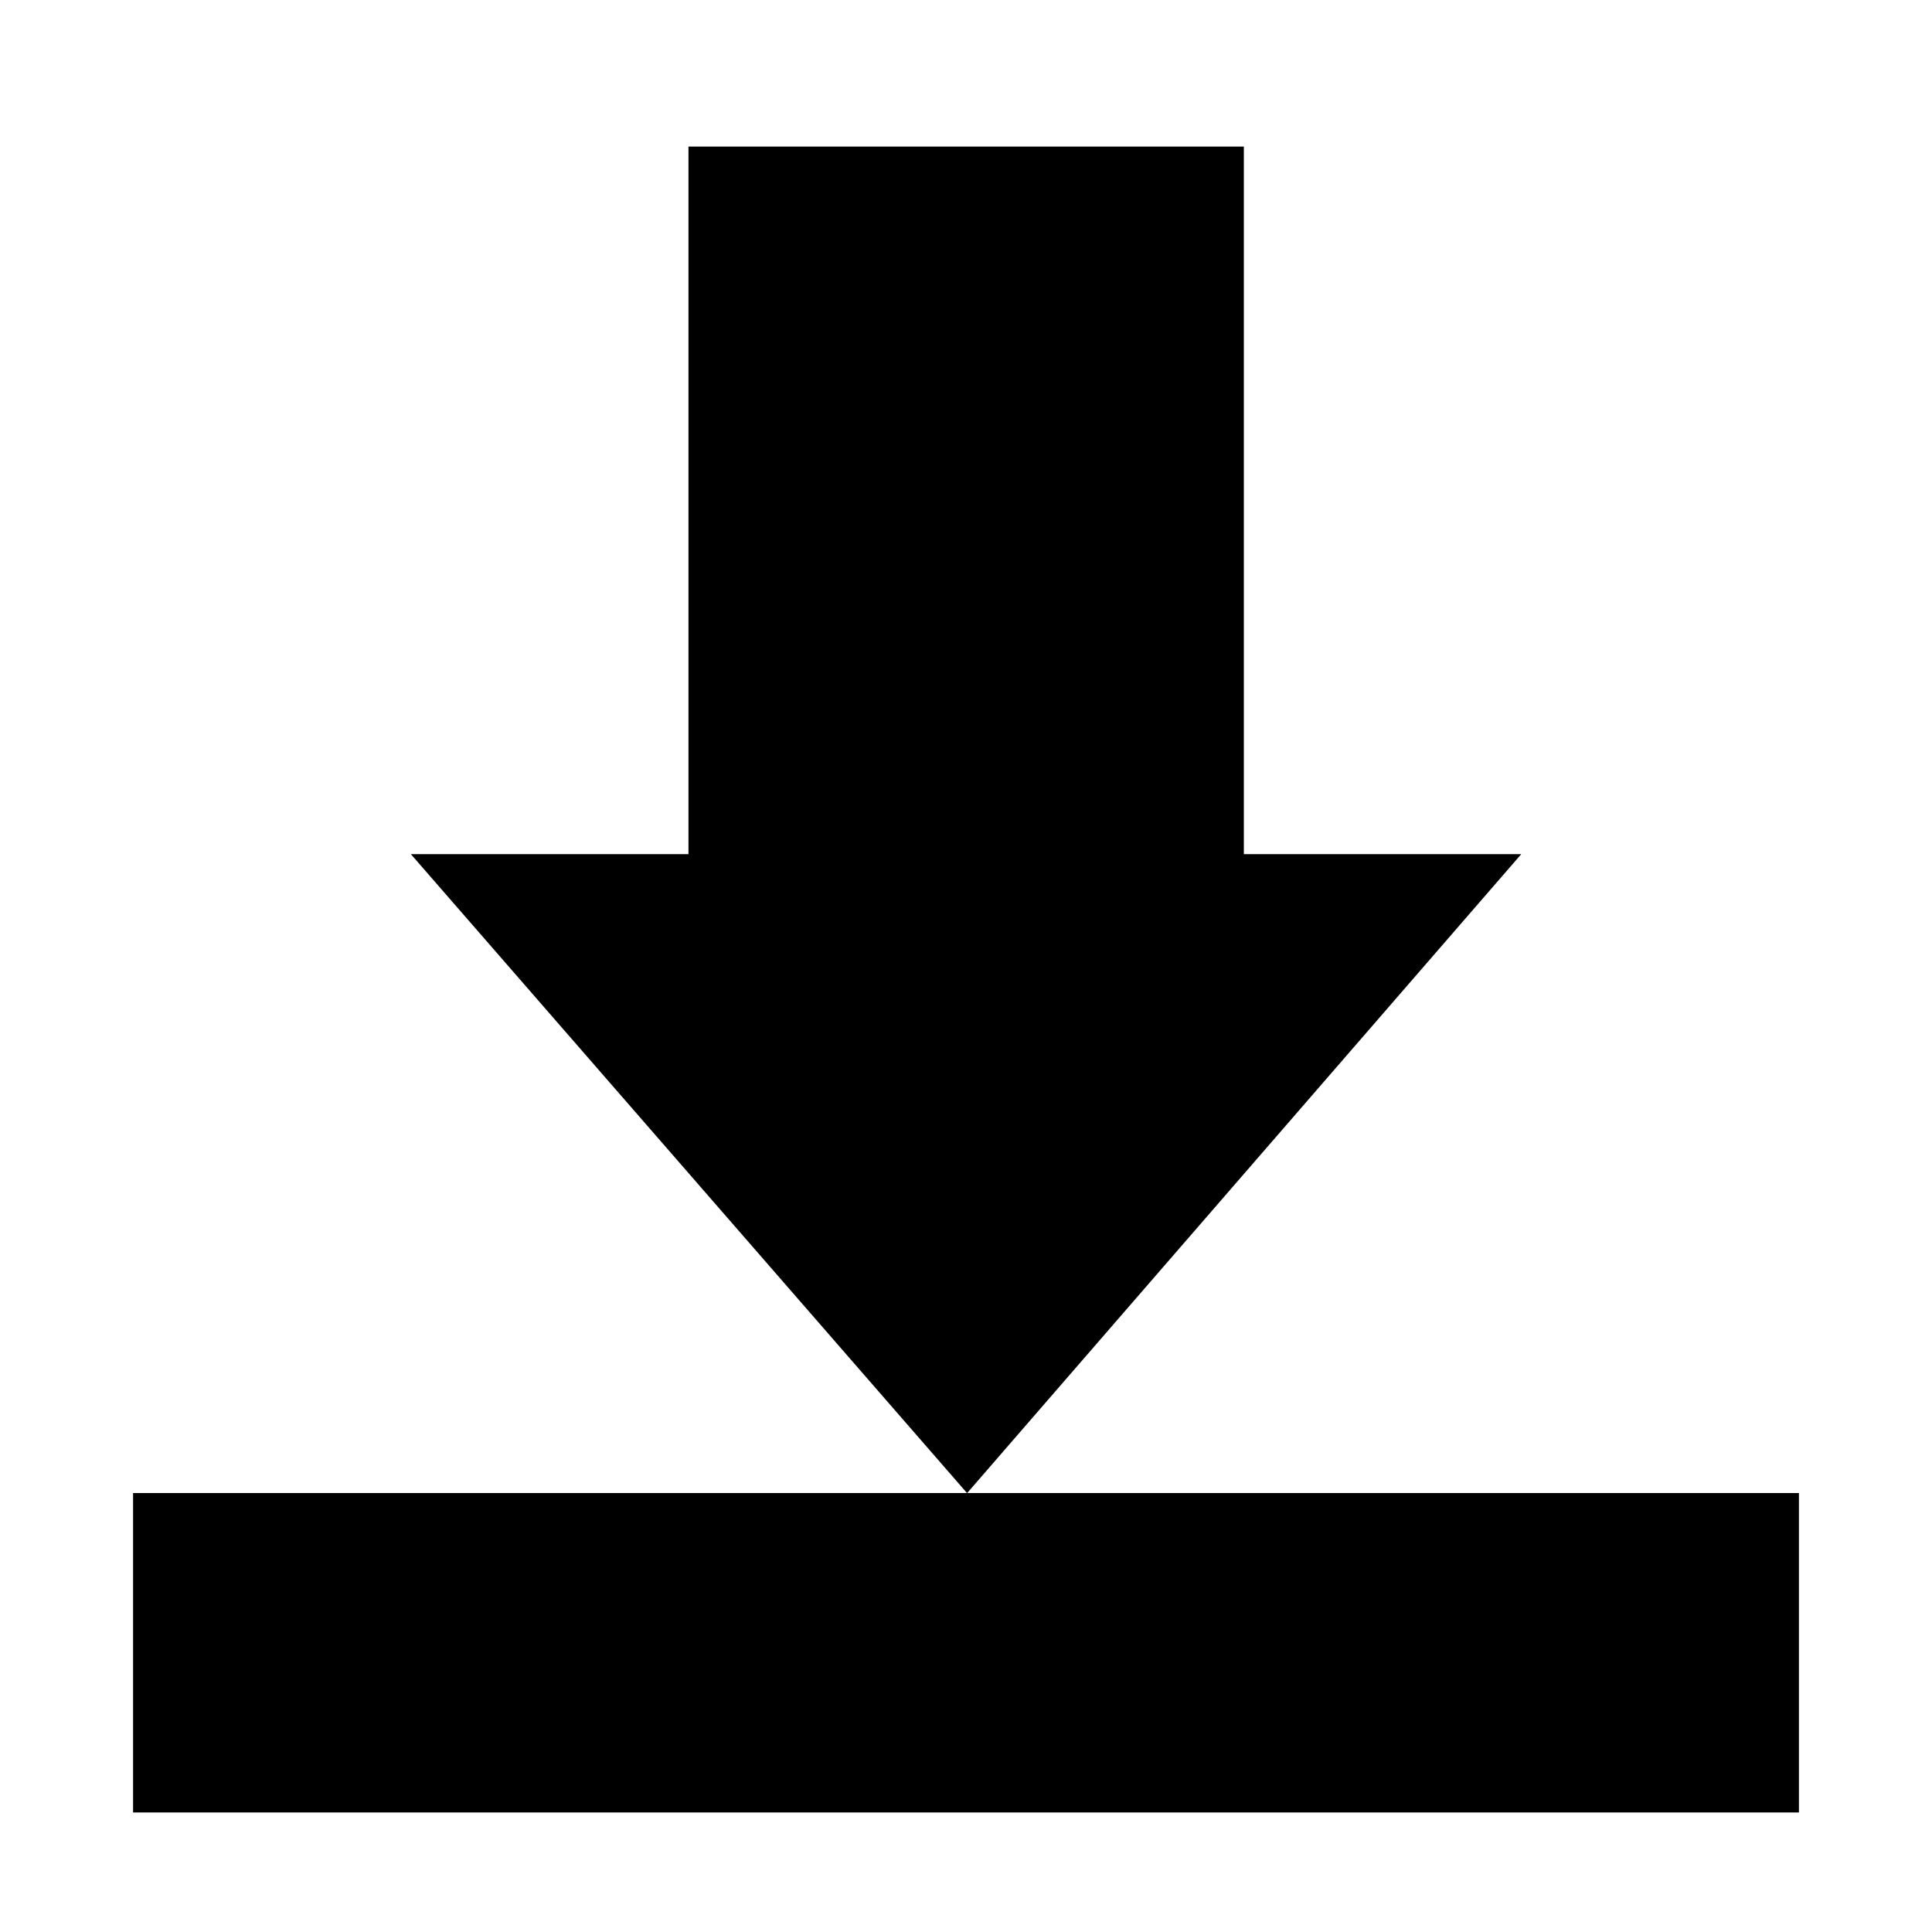
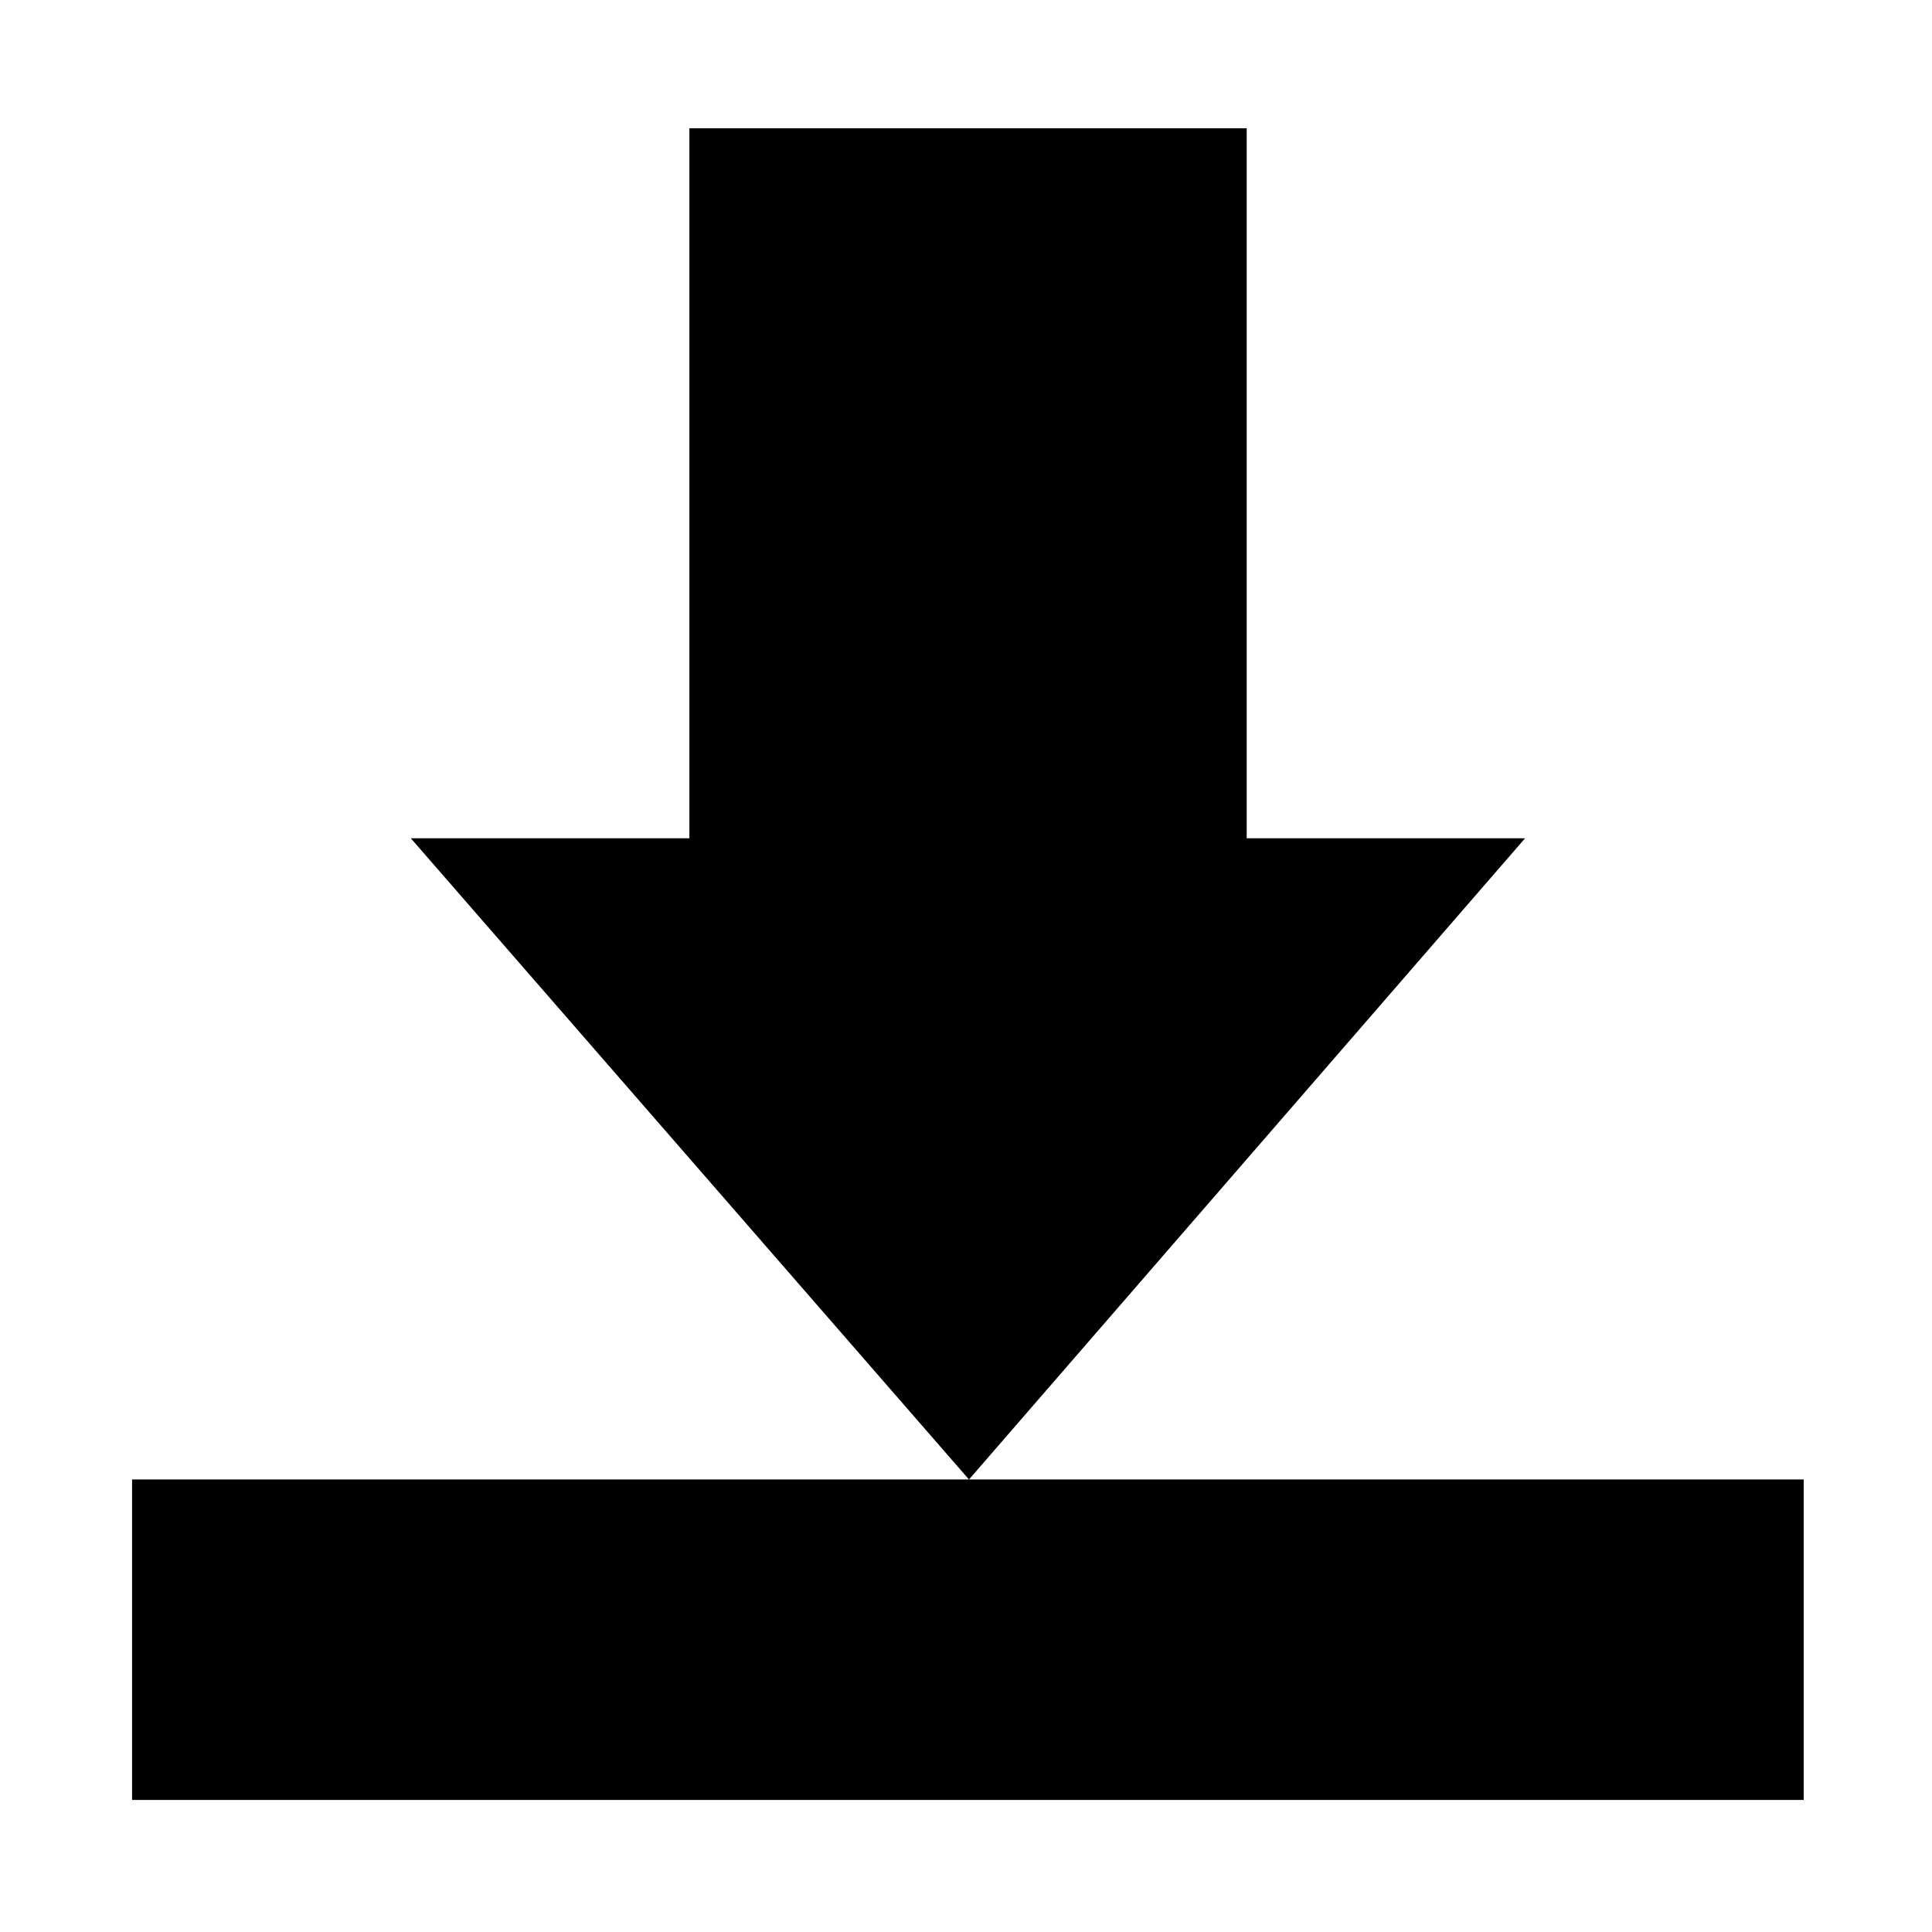
- <svg xmlns="http://www.w3.org/2000/svg" version="1.1" width="1024" height="1024" viewBox="0 0 1024 1024">
-   <g id="icomoon-ignore">
- </g>
-   <path fill="#000" d="M70.528 791.36h882.944v169.28h-882.944v-169.28zM659.264 452.704v-375.008h-294.368v375.008h-147.136l294.816 338.688 293.728-338.688z" />
+ <svg xmlns="http://www.w3.org/2000/svg" width="512" height="512" viewBox="0 0 512 512" fill="none">
+   <path d="M35 392.067H478V477H35V392.067ZM330.387 222.153V34H182.693V222.153H108.871L256.789 392.083L404.161 222.153H330.387Z" fill="black" />
</svg>
